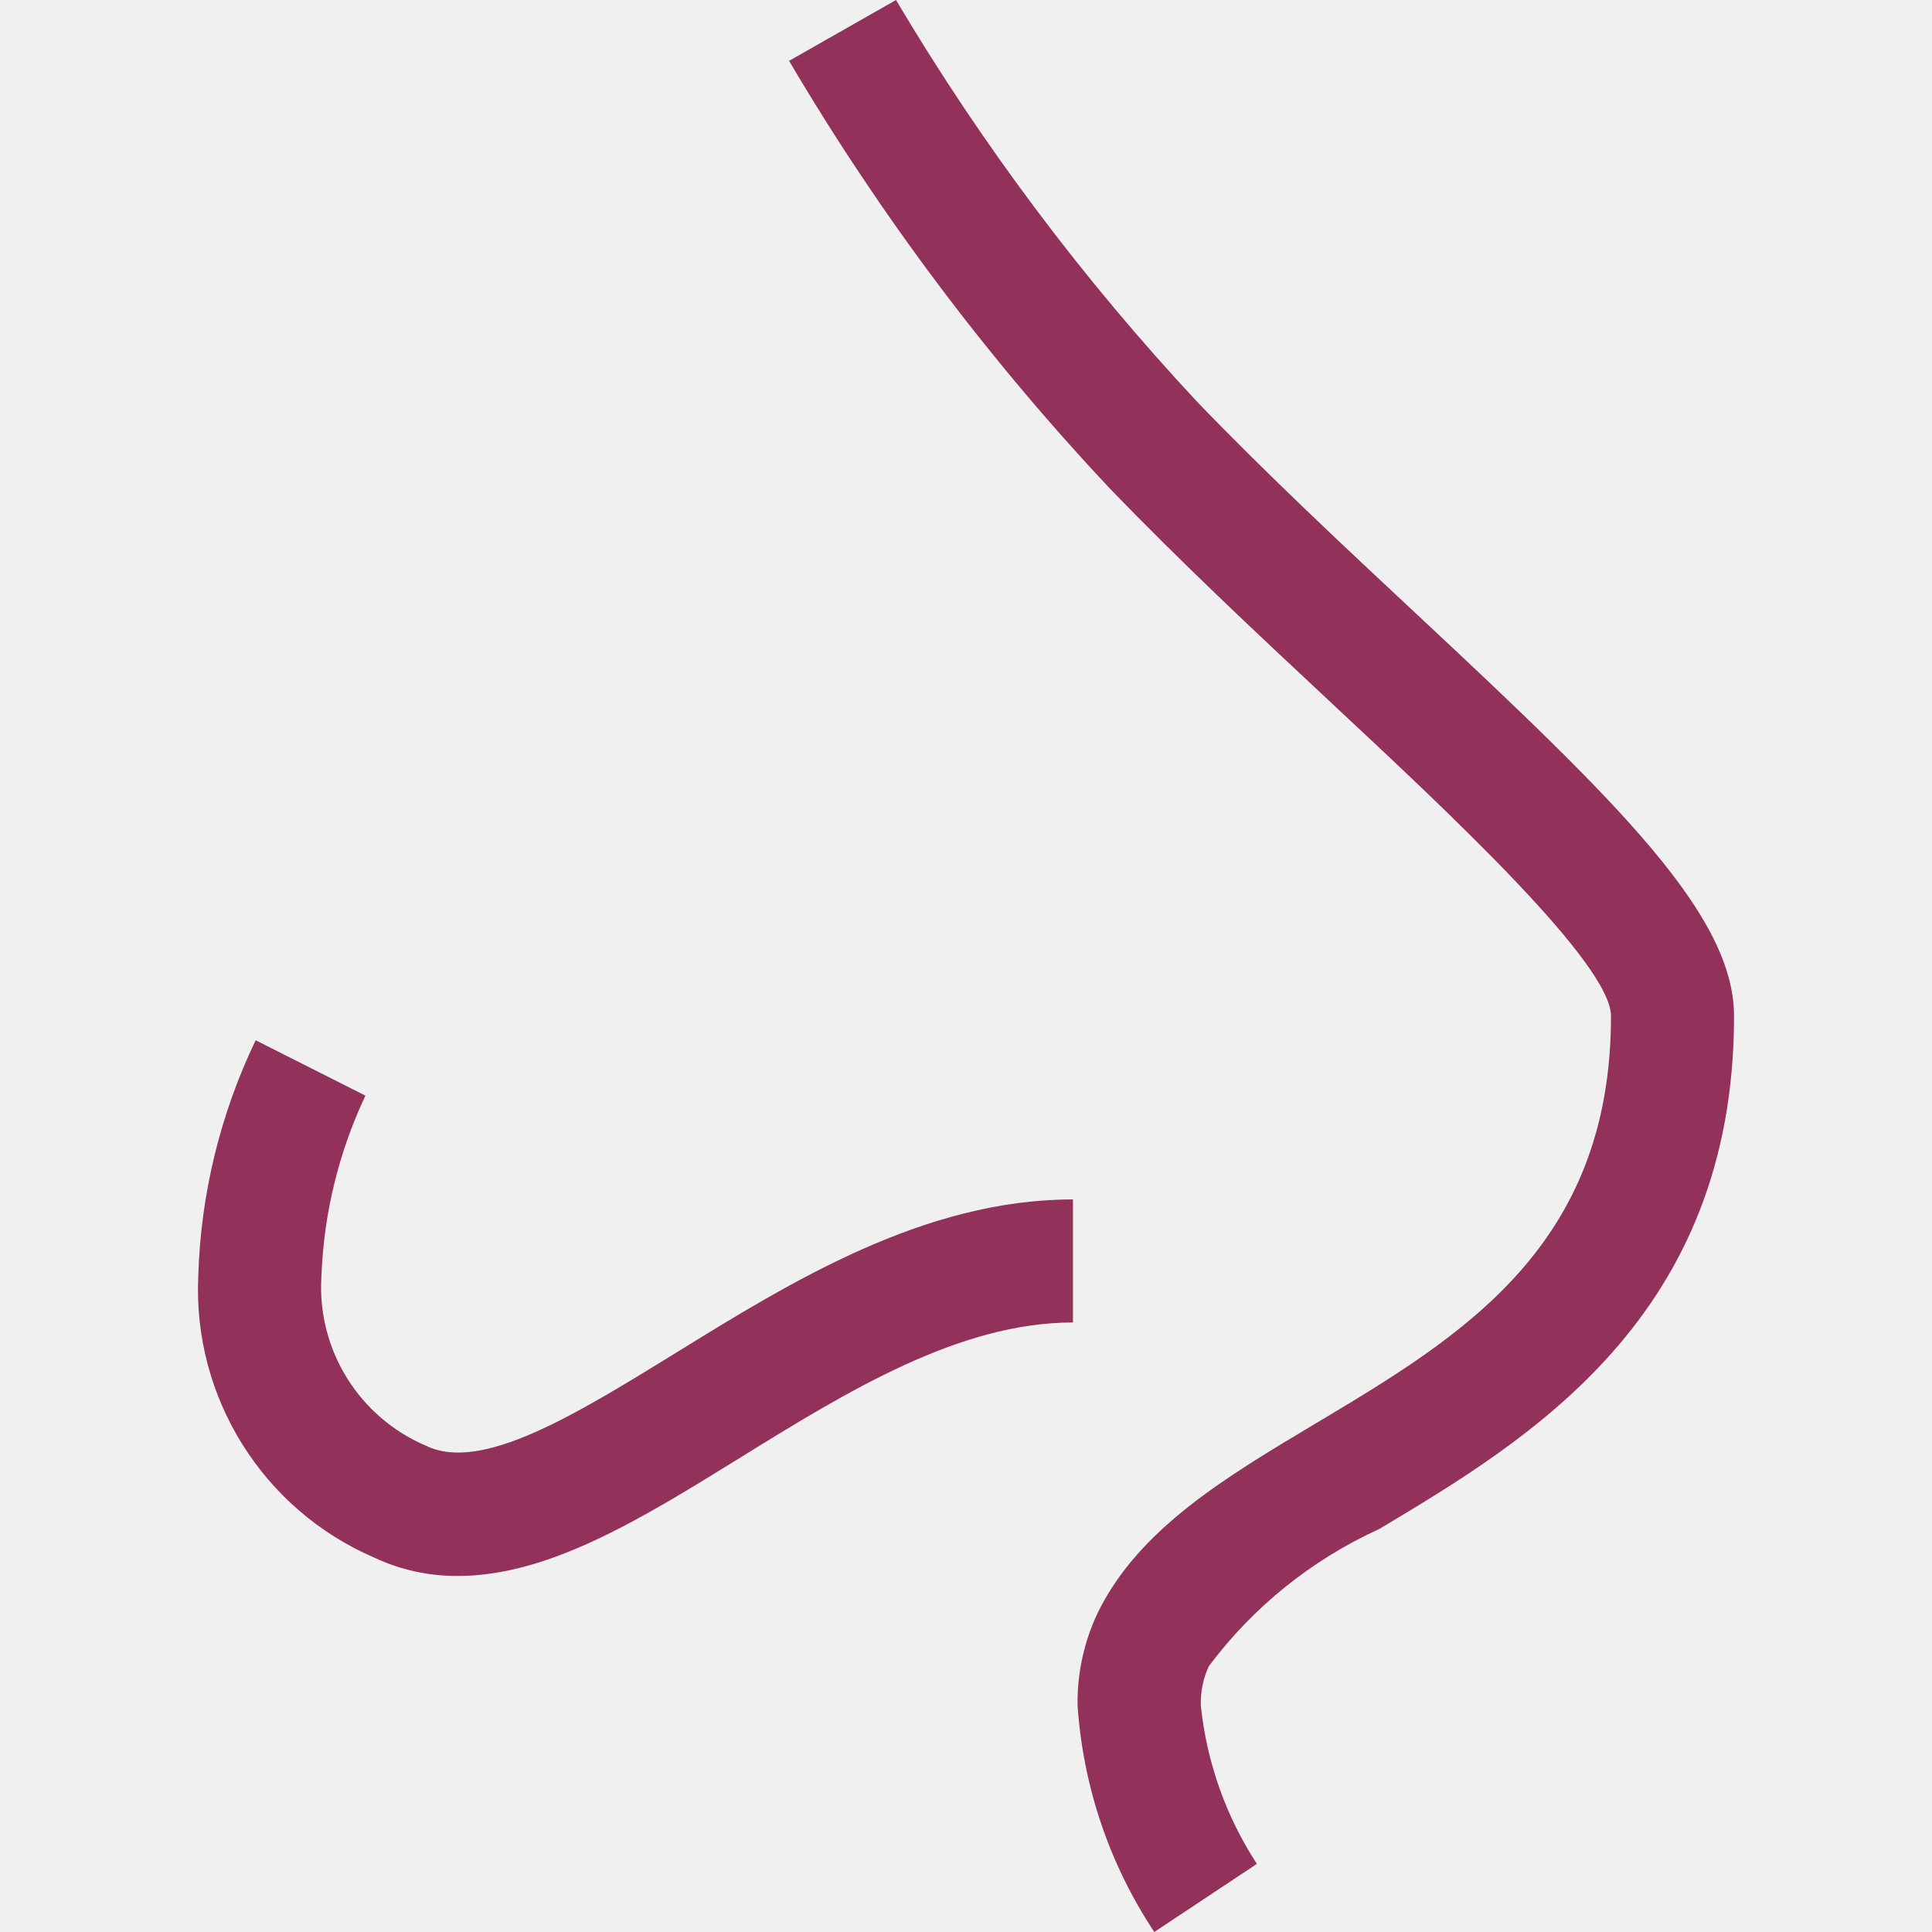
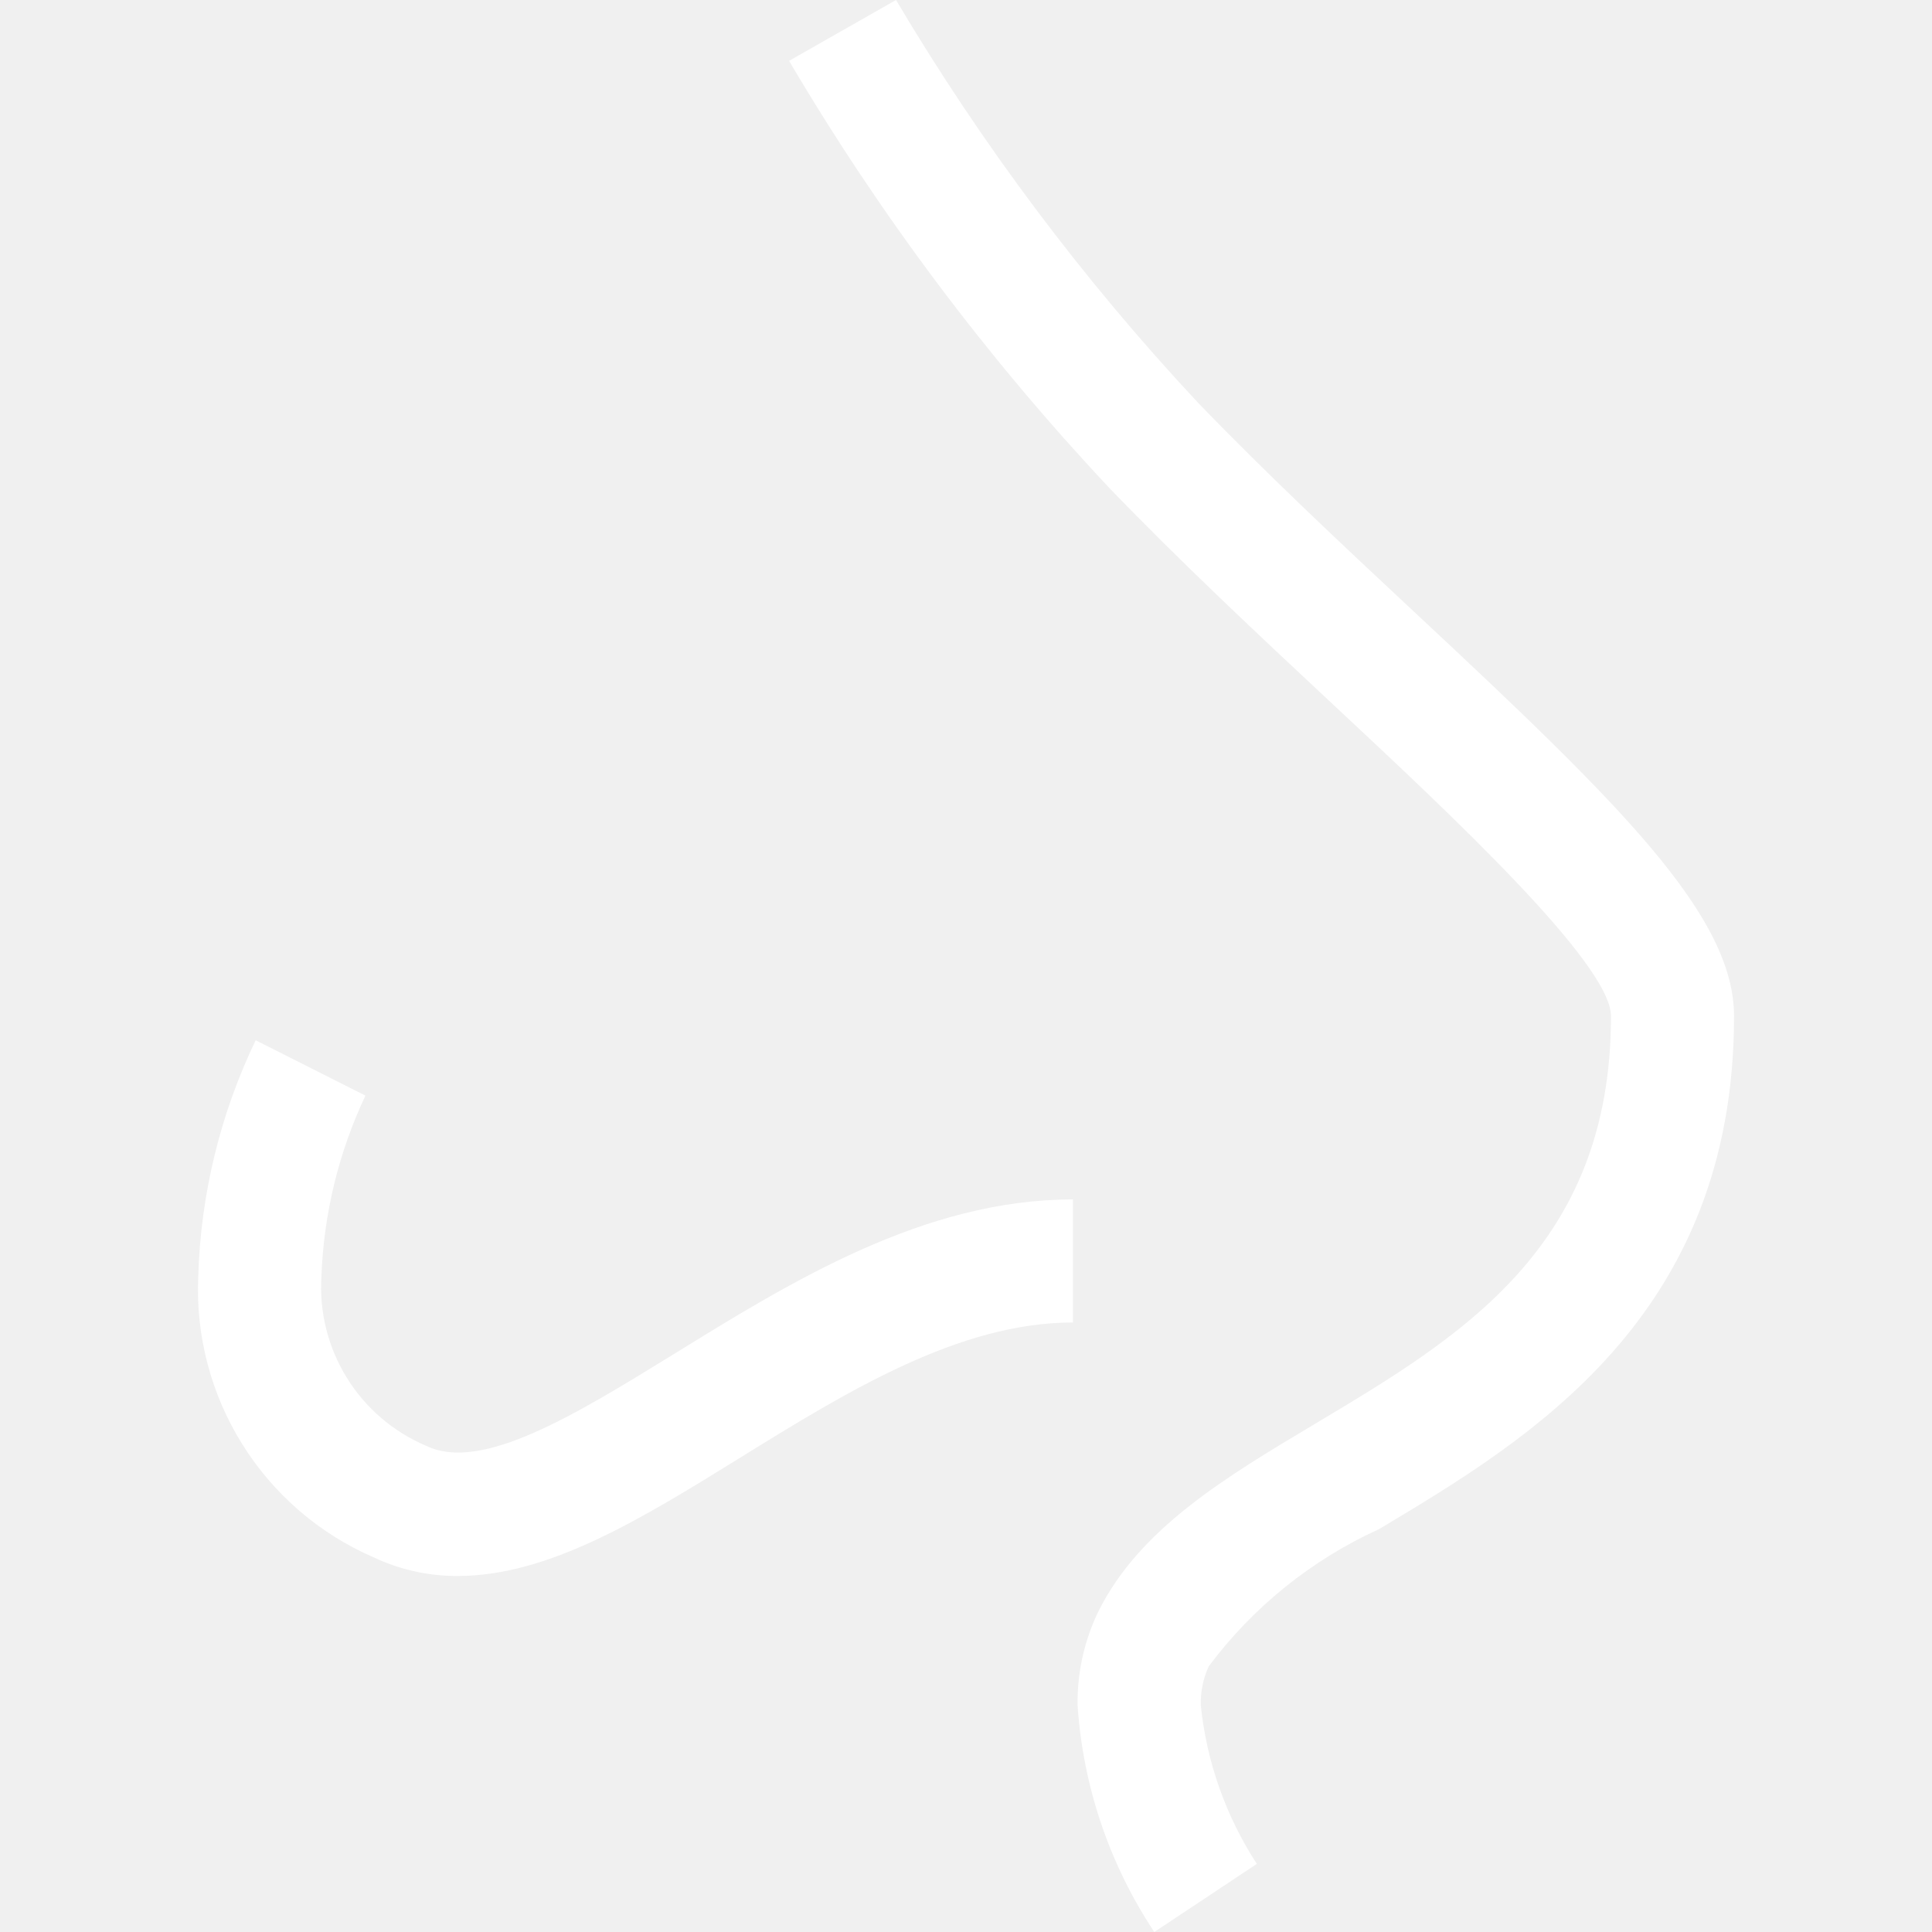
- <svg xmlns="http://www.w3.org/2000/svg" version="1.1" id="Capa_1" fill="#923159" x="0px" y="0px" viewBox="0 0 502.432 502.432" style="enable-background:new 0 0 502.432 502.432;" xml:space="preserve">
+ <svg xmlns="http://www.w3.org/2000/svg" version="1.1" id="Capa_1" fill="#ffffff" x="0px" y="0px" viewBox="0 0 502.432 502.432" style="enable-background:new 0 0 502.432 502.432;" xml:space="preserve">
  <g>
    <g>
      <g>
        <path d="M368.488,159.792c-19.056-17.792-38.752-36.192-56.912-55.04C281.686,72.771,255.346,37.649,233.016,0l-27.808,15.824     c23.572,40.004,51.514,77.267,83.312,111.104c18.768,19.488,38.784,38.176,58.128,56.256     c30.512,28.48,72.304,67.504,72.304,81.056c0,60.08-39.008,83.376-76.8,105.936c-23.504,14.032-45.696,27.28-56.448,48.768     c-3.723,7.639-5.597,16.047-5.472,24.544c1.409,21.049,8.286,41.367,19.952,58.944l26.672-17.712     c-8.061-12.381-13.058-26.504-14.576-41.2c-0.104-3.518,0.608-7.011,2.08-10.208c11.523-15.411,26.744-27.672,44.256-35.648     c38.96-23.28,92.336-55.136,92.336-133.392C450.952,238.064,421.16,208.96,368.488,159.792z" />
        <path d="M110.92,376.032c-17.588-7.403-28.557-25.133-27.328-44.176c0.606-16.255,4.497-32.218,11.44-46.928l-28.544-14.4     c-9.221,19.193-14.307,40.108-14.928,61.392c-1.434,31.499,16.755,60.604,45.696,73.12c6.834,3.215,14.303,4.856,21.856,4.8     c23.616,0,47.648-14.848,73.088-30.576c28.144-17.44,57.216-35.344,86.832-35.344v-32c-38.704,0-73.184,21.312-103.632,40.128     C149.432,368.032,125.256,382.896,110.92,376.032z" />
      </g>
    </g>
  </g>
  <g>
</g>
  <g>
</g>
  <g>
</g>
  <g>
</g>
  <g>
</g>
  <g>
</g>
  <g>
</g>
  <g>
</g>
  <g>
</g>
  <g>
</g>
  <g>
</g>
  <g>
</g>
  <g>
</g>
  <g>
</g>
  <g>
</g>
</svg>
